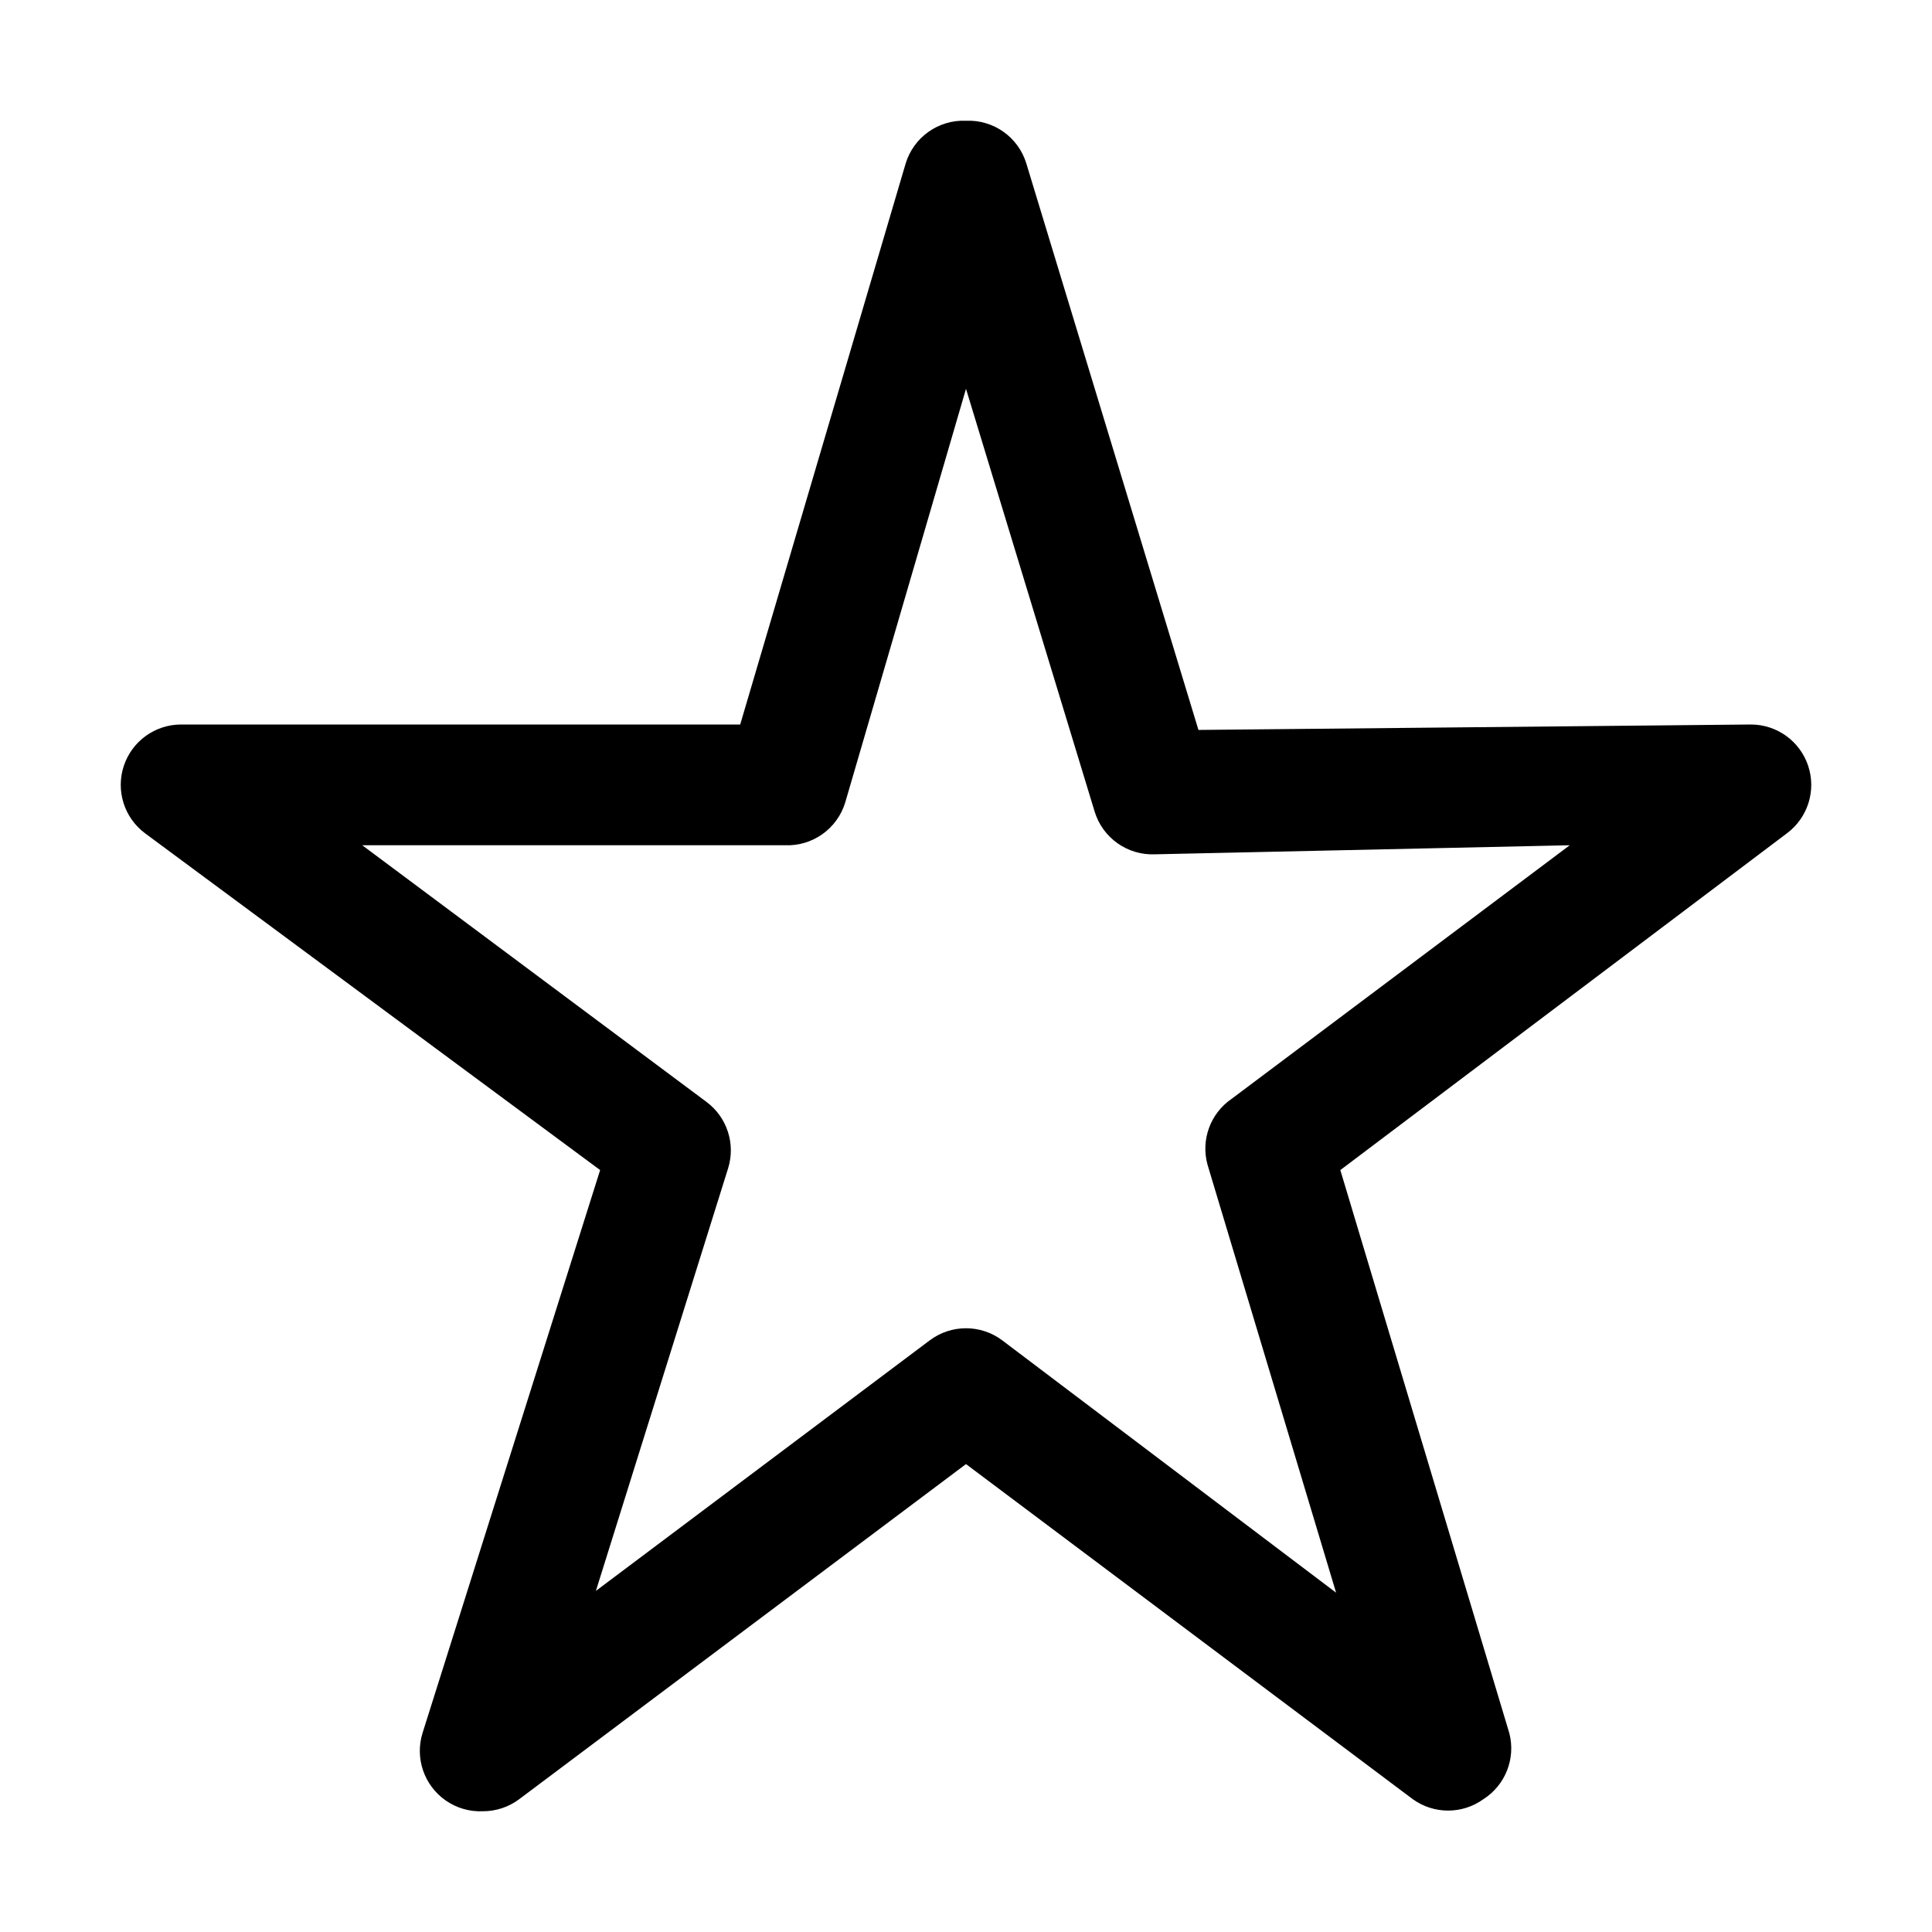
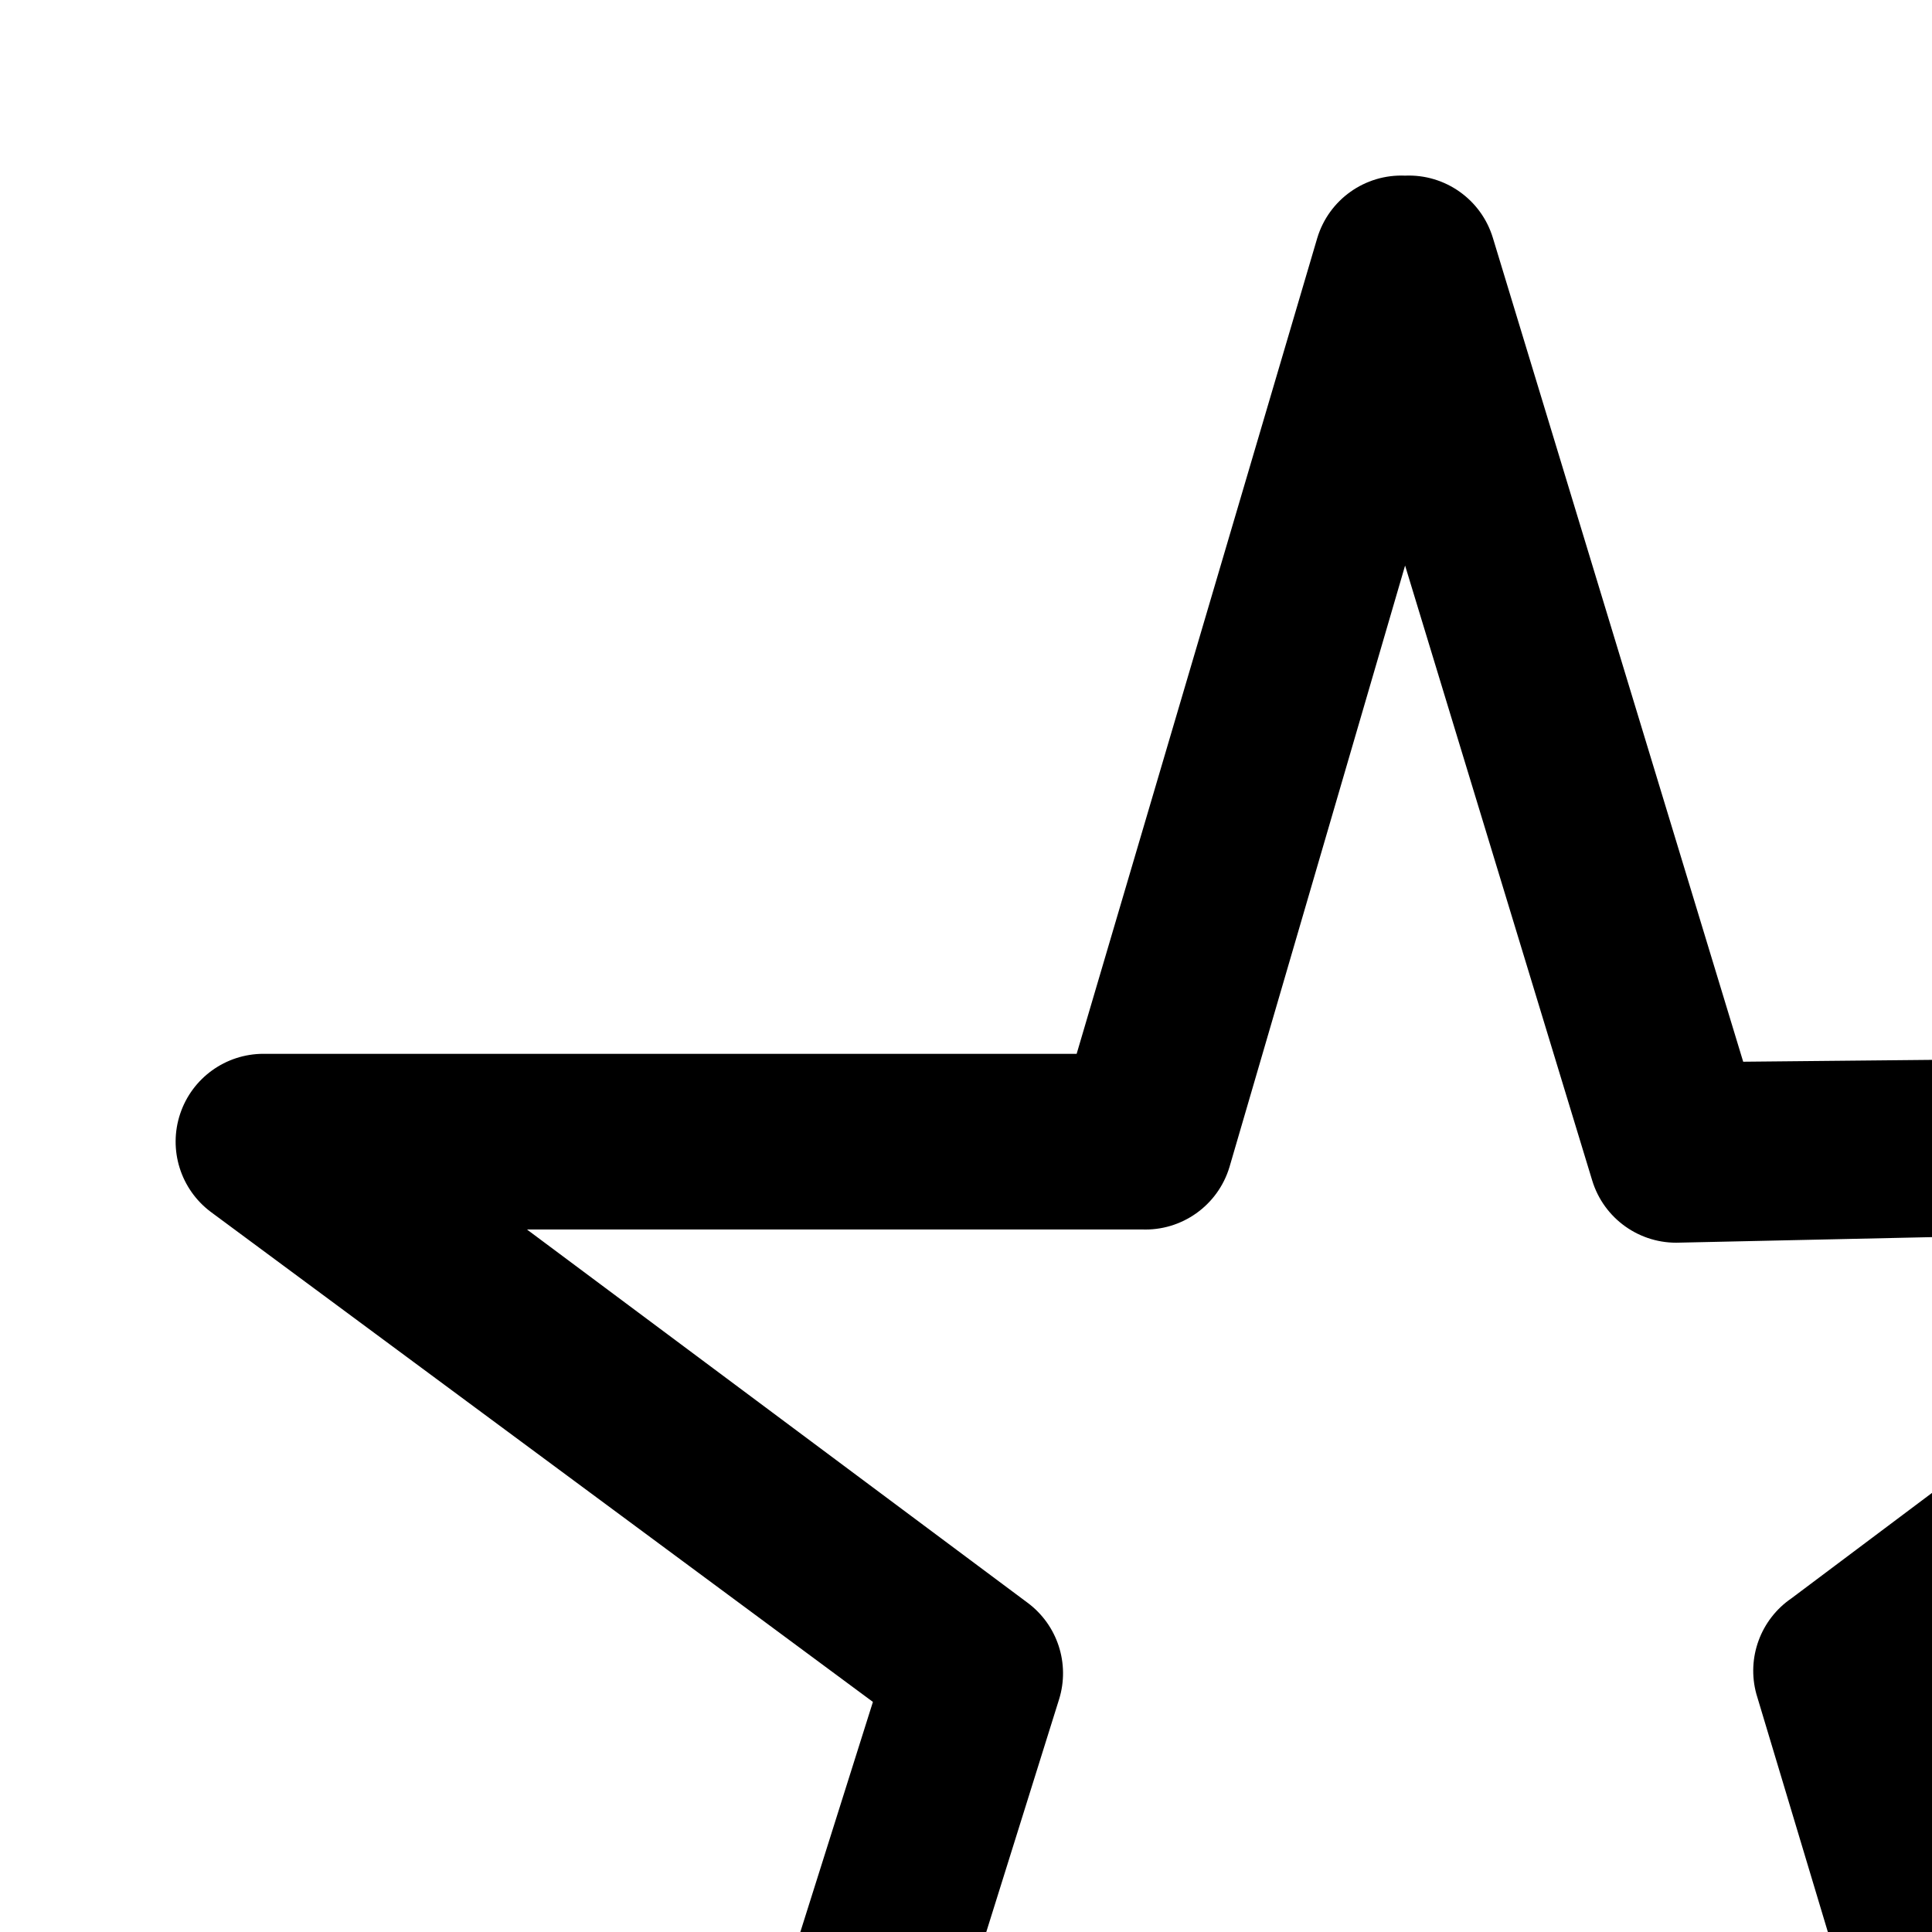
- <svg xmlns="http://www.w3.org/2000/svg" data-name="Layer 1" id="Layer_1" viewBox="0 0 32 32">
+ <svg xmlns="http://www.w3.org/2000/svg" data-name="Layer 1" id="Layer_1" viewBox="0 0 22 22">
  <path d="M29,12h0l-9.15.09L17,2.71A1,1,0,0,0,16,2h0a1,1,0,0,0-1,.71L12.26,12H3a1,1,0,0,0-.6,1.8l7.54,5.58L7,28.7a1,1,0,0,0,.38,1.12A1,1,0,0,0,8,30a1,1,0,0,0,.6-.2L16,24.25l7.4,5.55a1,1,0,0,0,1.17,0A1,1,0,0,0,25,28.71l-2.8-9.33L29.6,13.8A1,1,0,0,0,29,12Zm-8.6,6.2A1,1,0,0,0,20,19.29l2.13,7.09L16.6,22.2a1,1,0,0,0-1.2,0L9.87,26.35l2.19-7a1,1,0,0,0-.36-1.1L6,14h7a1,1,0,0,0,1-.71L16,6.44l2.13,7a1,1,0,0,0,1,.71L26,14Z" />
</svg>
